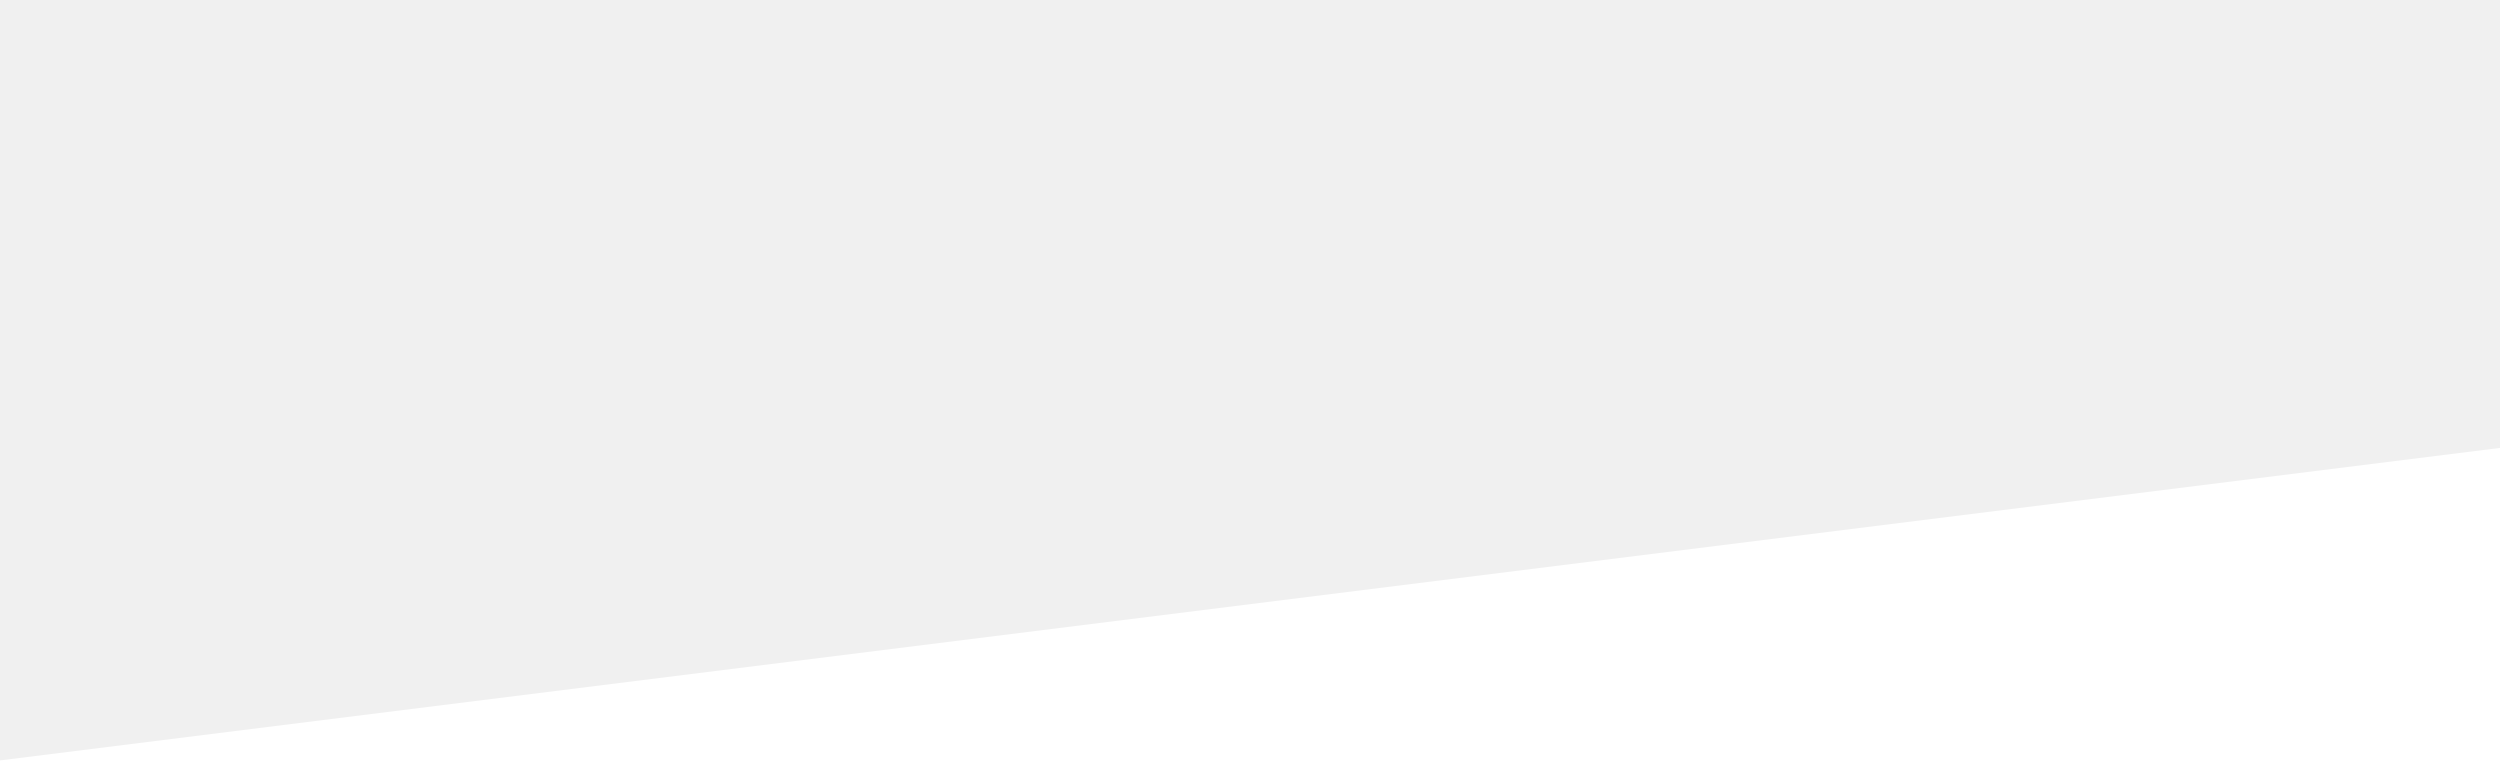
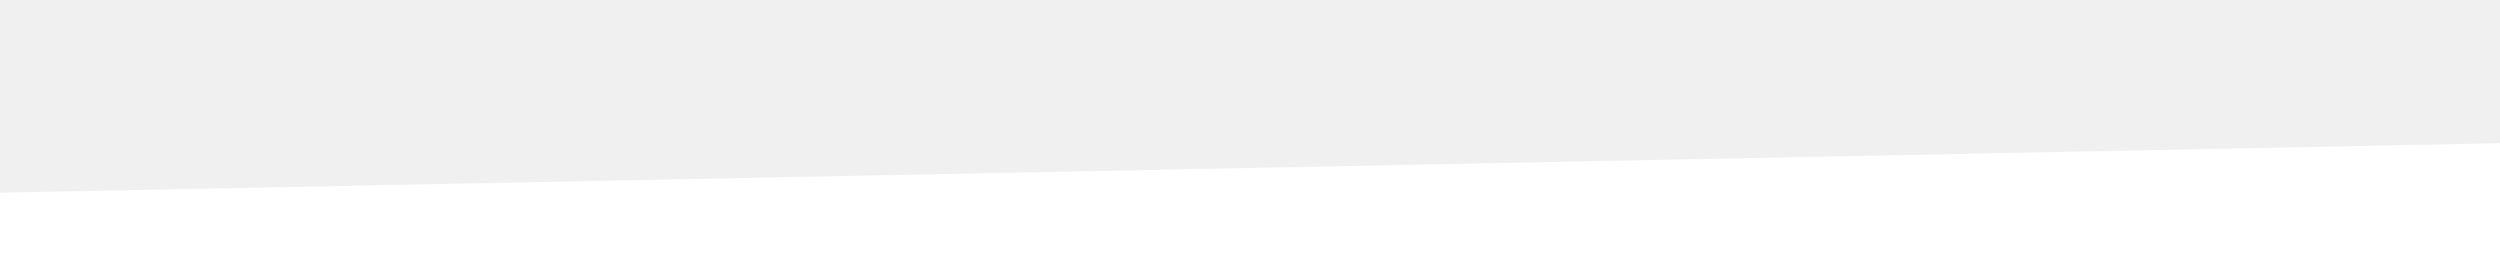
- <svg xmlns="http://www.w3.org/2000/svg" id="visual" viewBox="0 0 960 300" width="960" height="300" version="1.1">
-   <path d="M0 292L960 172L960 301L0 301Z" fill="#ffffff" stroke-linecap="round" stroke-linejoin="miter" />
+ <svg xmlns="http://www.w3.org/2000/svg" id="visual" viewBox="0 0 960 100" width="960" height="100" version="1.1">
+   <path d="M0 74L960 55L960 101L0 101Z" fill="#FFFFFF" stroke-linecap="round" stroke-linejoin="miter" />
</svg>
